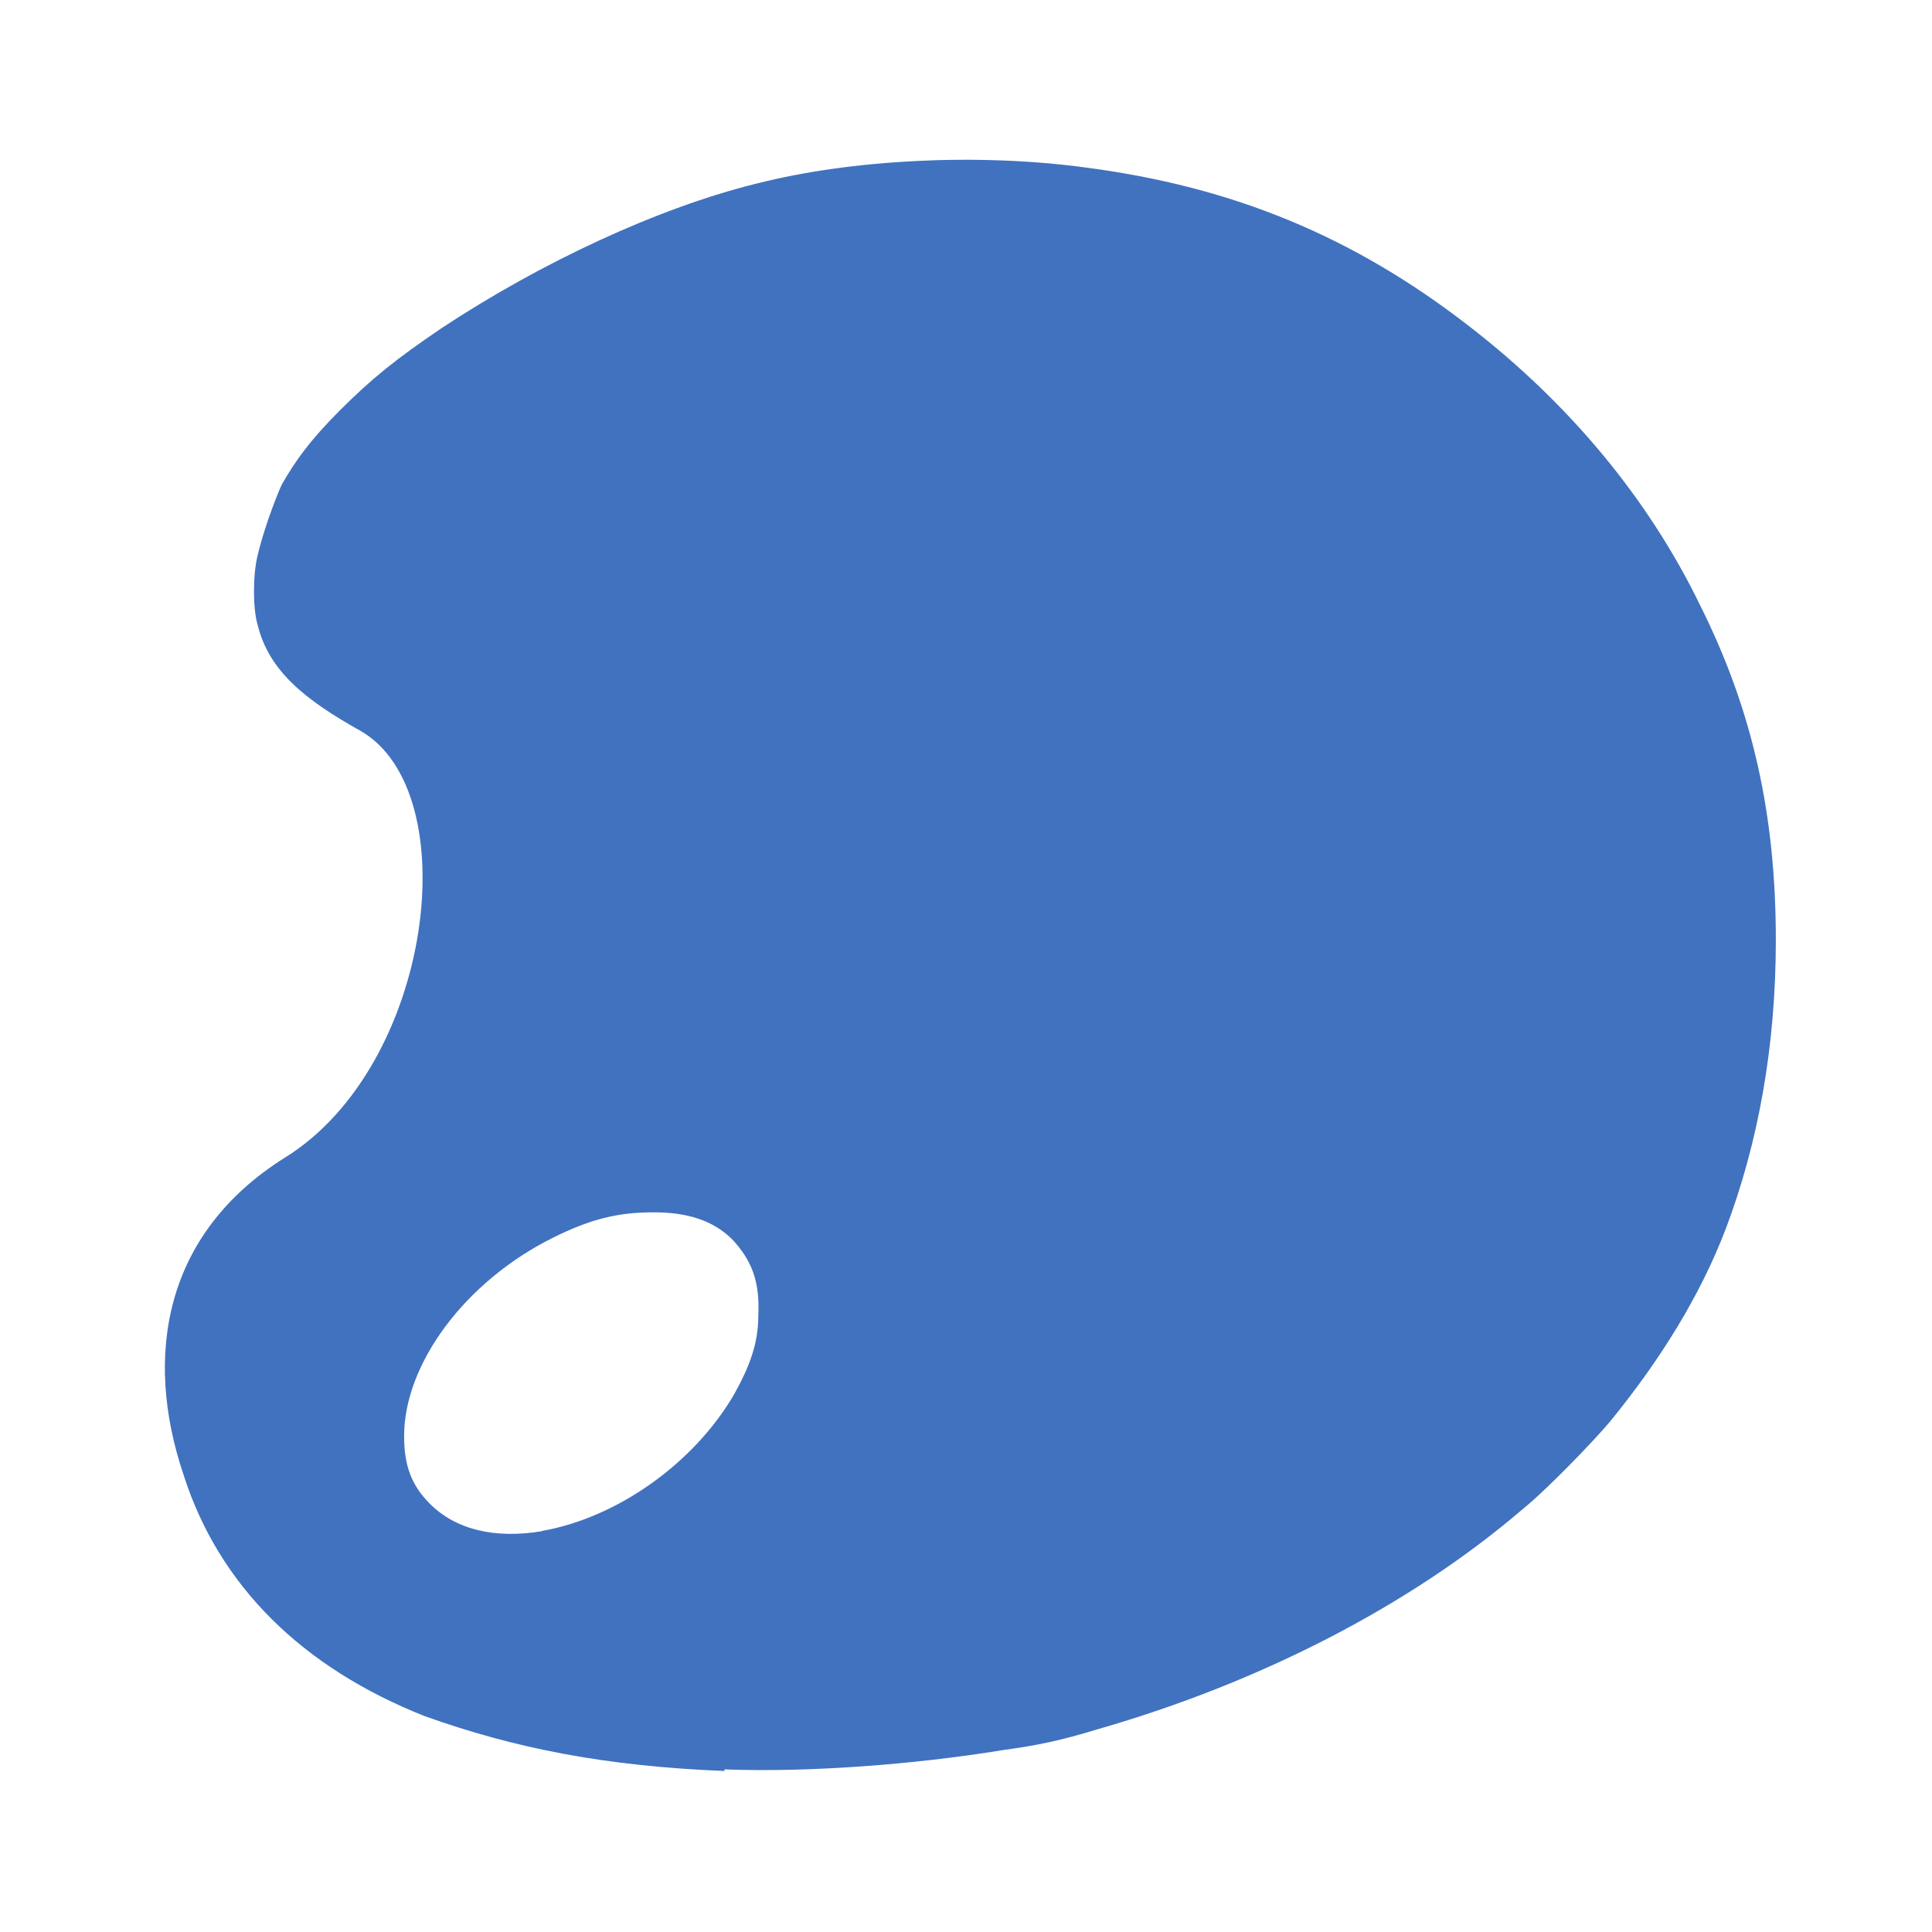
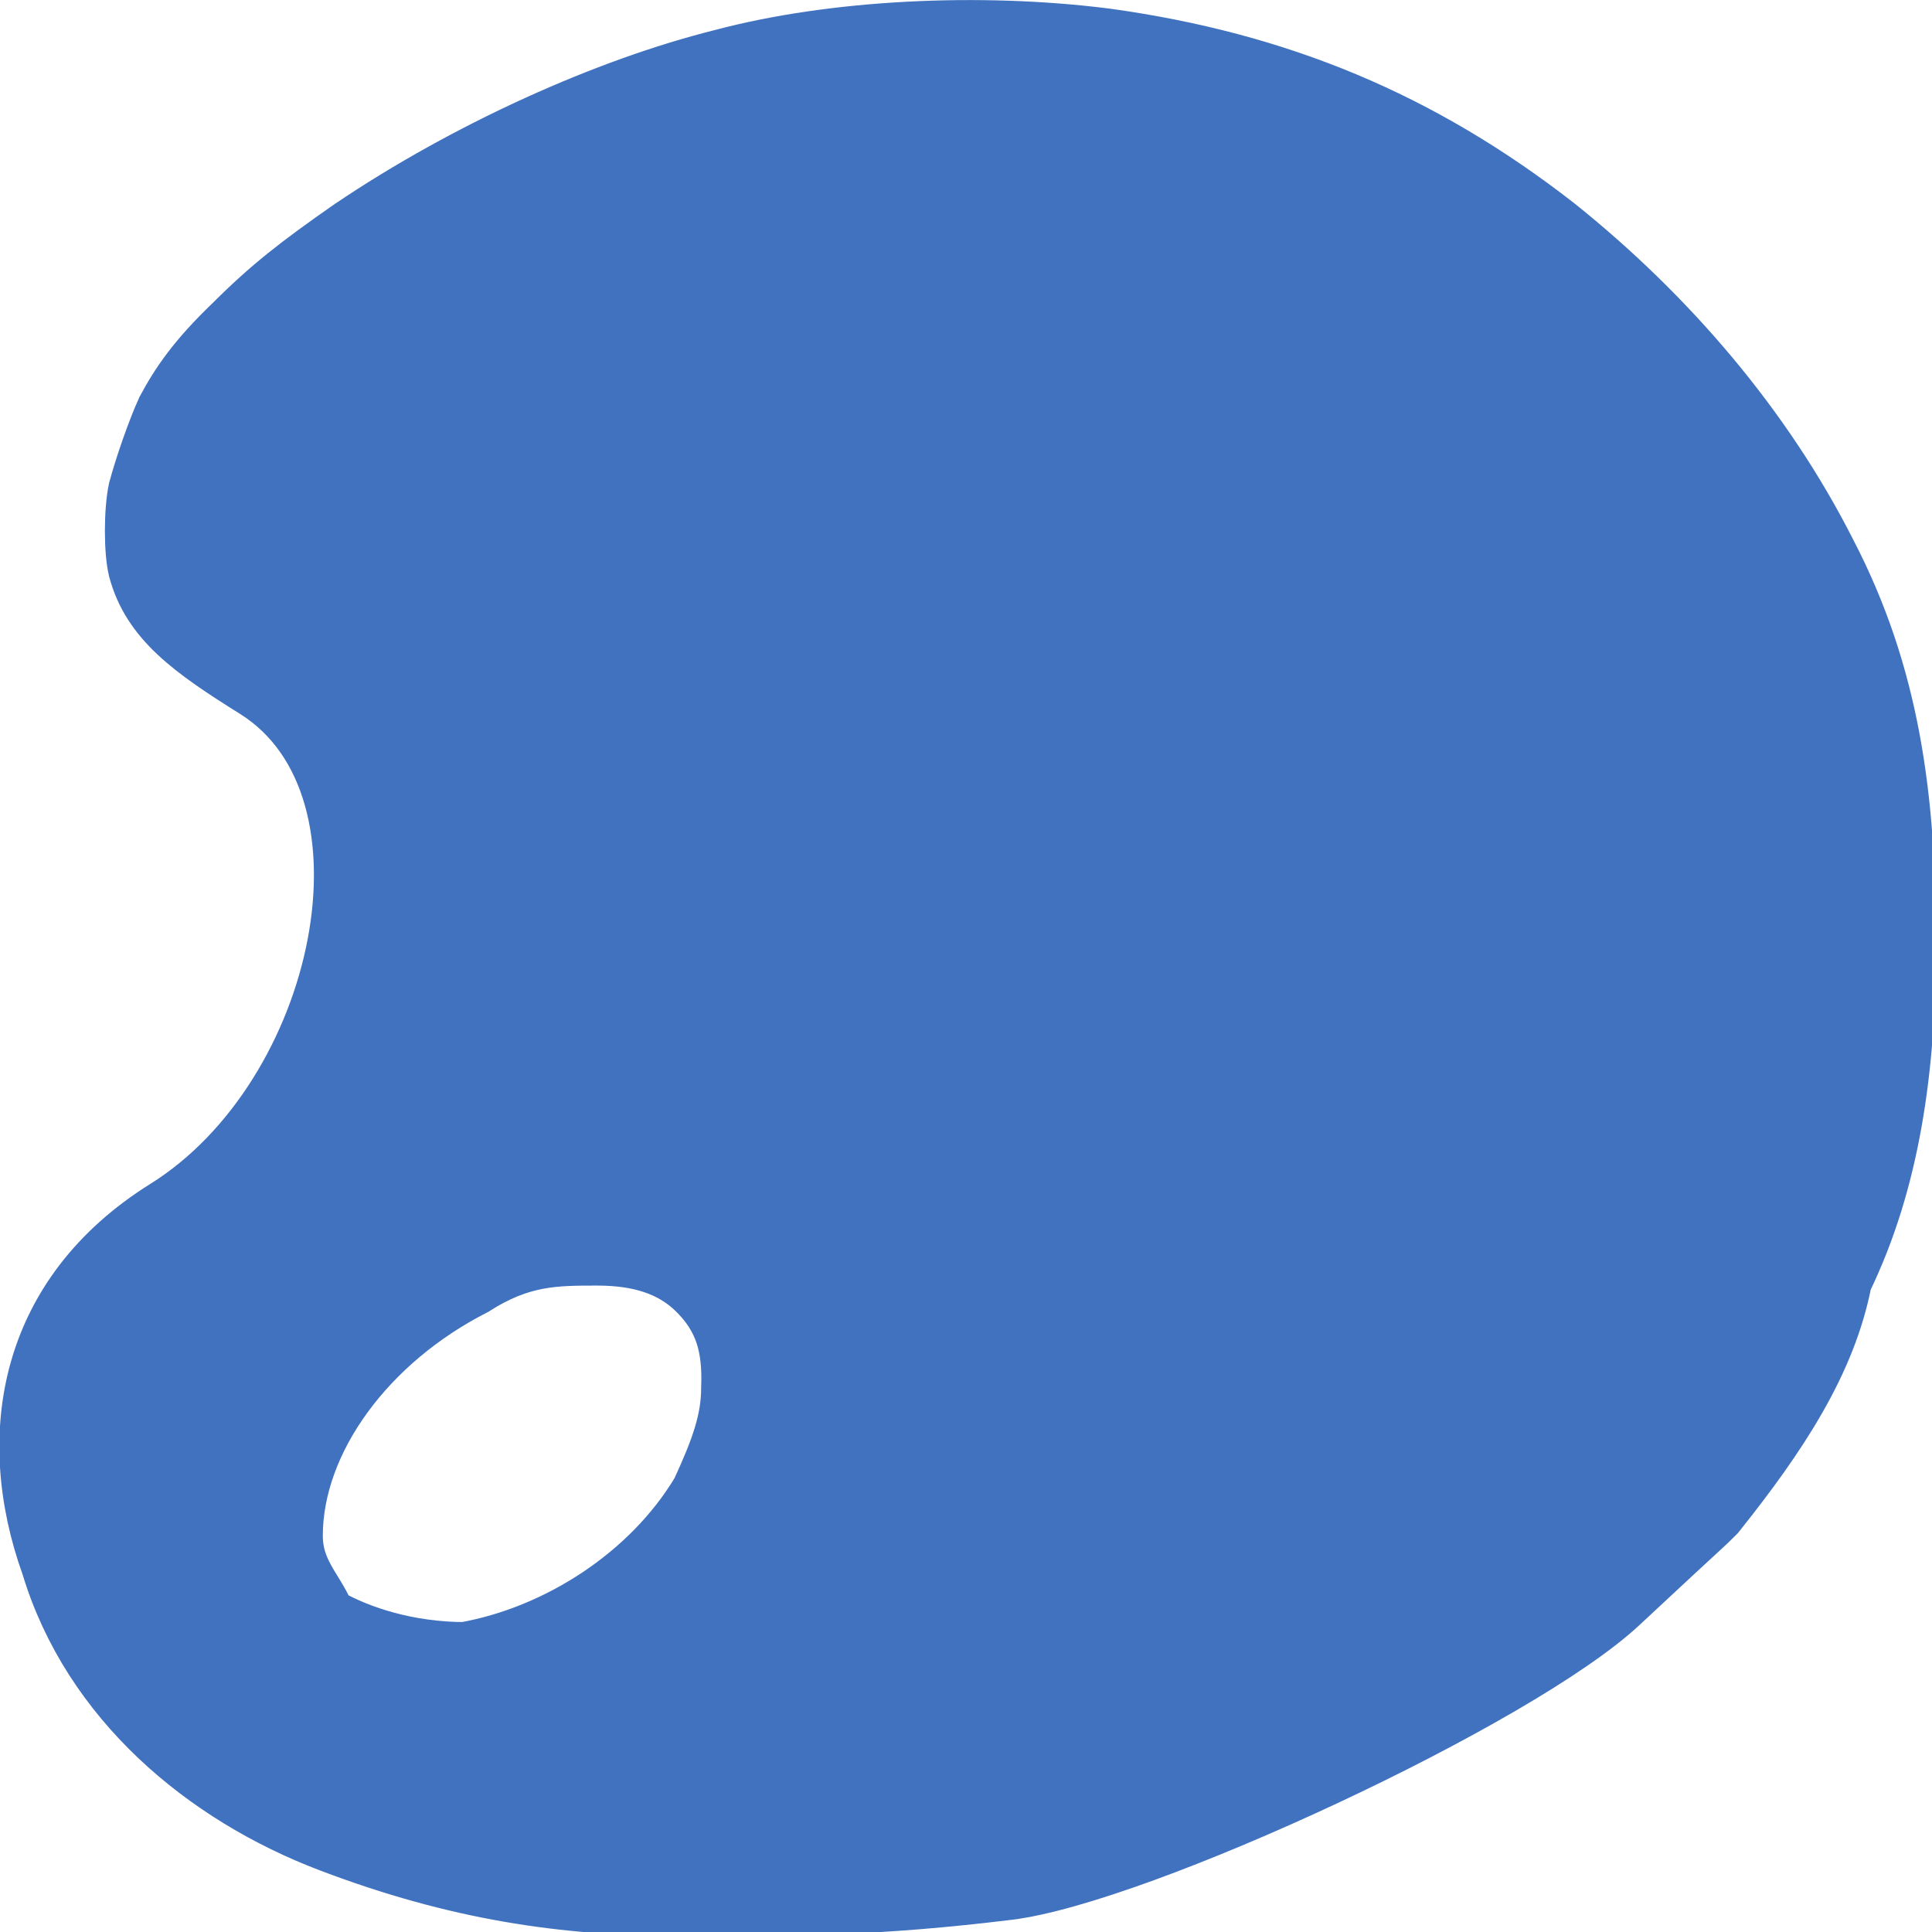
<svg xmlns="http://www.w3.org/2000/svg" width="12" height="12" viewBox="0 0 12 12" version="1.1">
-   <path id="palette-1" fill="#4072bf" stroke="#4072bf00" stroke-width=".25" d="m 4.5,11 c -0.74,-0.03 -1.3,-0.14 -1.86,-0.34 -0.76,-0.3 -1.28,-0.81 -1.5,-1.5 -0.25,-0.74 -0.12,-1.5 0.63,-1.97 0.92,-0.57 1.13,-2.27 0.47,-2.65 -0.34,-0.19 -0.57,-0.37 -0.64,-0.66 -0.03,-0.1 -0.03,-0.31 0,-0.43 0.03,-0.13 0.1,-0.33 0.15,-0.44 0.08,-0.14 0.17,-0.27 0.36,-0.46 0.2,-0.2 0.35,-0.32 0.63,-0.51 0.62,-0.41 1.35,-0.75 1.96,-0.9 0.59,-0.15 1.37,-0.19 2.04,-0.1 0.92,0.12 1.67,0.43 2.39,0.99 0.62,0.48 1.11,1.07 1.43,1.73 0.33,0.66 0.47,1.31 0.47,2.08 0,0.66 -0.11,1.26 -0.31,1.79 -0.16,0.42 -0.41,0.82 -0.72,1.2 -0.11,0.13 -0.4,0.43 -0.55,0.55 -0.69,0.59 -1.62,1.07 -2.63,1.36 -0.23,0.07 -0.37,0.1 -0.59,0.13 -0.55,0.09 -1.21,0.14 -1.73,0.12 z m -1.14,-1.49 c 0.47,-0.08 0.95,-0.42 1.2,-0.85 0.1,-0.18 0.15,-0.32 0.15,-0.49 0.01,-0.21 -0.04,-0.34 -0.16,-0.47 -0.12,-0.12 -0.28,-0.17 -0.49,-0.17 -0.22,0 -0.39,0.04 -0.63,0.16 -0.54,0.27 -0.92,0.78 -0.92,1.23 0,0.19 0.05,0.31 0.16,0.42 0.16,0.16 0.4,0.22 0.7,0.17 z" />
+   <path id="palette-1" fill="#4072bf" stroke="#4072bf" stroke-width=".25" d="M 4.23,11.9 C 3.49,11.9 2.82,11.8 2.03,11.5 1.24,11.2 0.519,10.6 0.259,9.74 -0.039,8.91 0.119,8.01 0.999,7.46 2.09,6.78 2.48,4.91 1.56,4.33 1.16,4.08 0.889,3.89 0.799,3.55 0.769,3.43 0.769,3.17 0.799,3.03 0.839,2.88 0.919,2.65 0.979,2.52 1.07,2.35 1.18,2.19 1.41,1.97 1.64,1.74 1.82,1.6 2.15,1.37 2.88,0.878 3.75,0.488 4.47,0.308 5.16,0.124 6.08,0.076 6.88,0.178 c 1.08,0.15 1.97,0.52 2.82,1.182 0.7,0.56 1.3,1.26 1.7,2.05 0.4,0.77 0.5,1.54 0.5,2.45 0,0.78 -0.1,1.49 -0.4,2.11 -0.1,0.51 -0.4,0.97 -0.8,1.47 -0.1,0.1 0,-0 -0.6,0.56 -0.64,0.6 -3.01,1.7 -3.83,1.8 -0.82,0.1 -1.3,0.1 -2.04,0.1 z M 2.88,10.2 C 3.44,10.1 4,9.74 4.3,9.24 4.42,8.98 4.48,8.81 4.48,8.62 4.49,8.37 4.44,8.21 4.29,8.06 4.15,7.92 3.96,7.86 3.71,7.86 c -0.26,0 -0.46,0 -0.74,0.18 -0.65,0.33 -1.09,0.93 -1.09,1.5 0,0.2 0.12,0.3 0.19,0.46 0.18,0.1 0.47,0.2 0.82,0.2 z" />
</svg>
